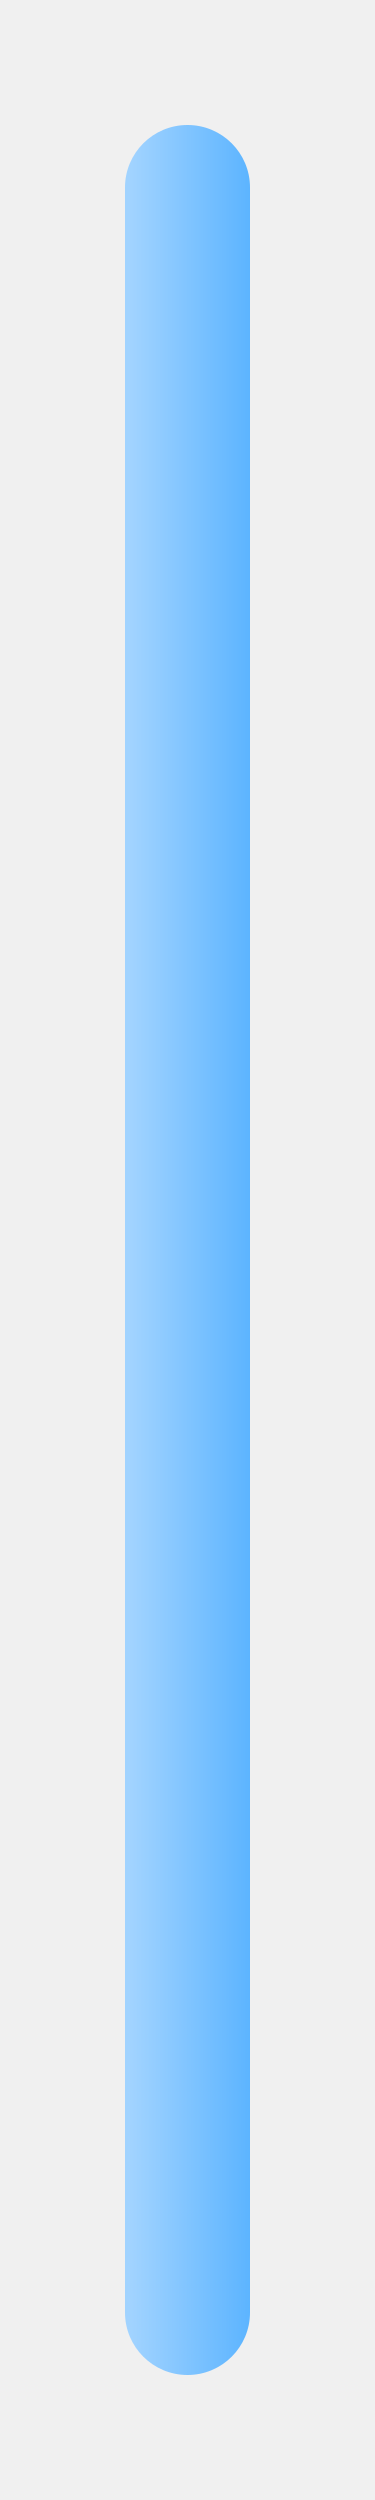
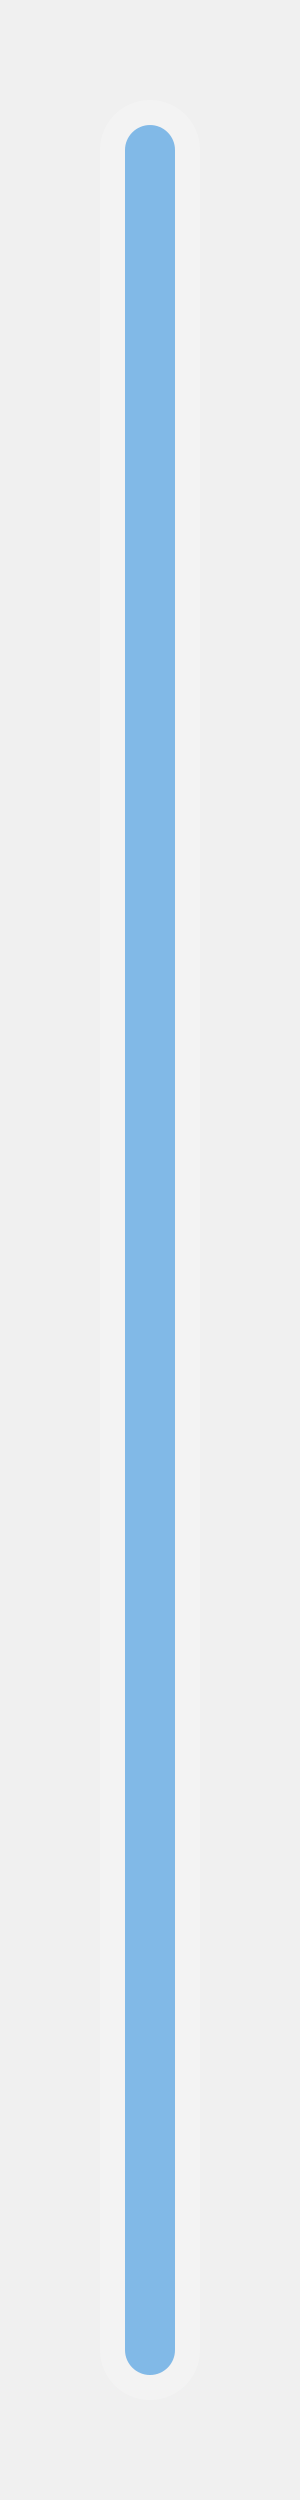
- <svg xmlns="http://www.w3.org/2000/svg" baseProfile="tiny" height="100px" version="1.1" viewBox="0 0 15 100" width="15px" x="0px" y="0px">
-   <rect fill="none" height="100" width="15" />
-   <path d="M7.5,5C8.881,5,10,6.119,10,7.5v85c0,1.381-1.119,2.5-2.5,2.5l0,0  C6.119,95,5,93.881,5,92.5v-85C5,6.119,6.119,5,7.5,5L7.5,5z" fill="url(#SVGID_1_)" />
-   <defs>
-     <linearGradient gradientUnits="userSpaceOnUse" id="SVGID_1_" x1="5.25" x2="10.026" y1="50" y2="50">
-       <stop offset="0" style="stop-color:#A1D3FF" />
-       <stop offset="1" style="stop-color:#5CB4FF" />
-     </linearGradient>
-   </defs>
+ <svg xmlns="http://www.w3.org/2000/svg" baseProfile="tiny" height="100px" version="1.1" viewBox="0 -0.001 12 100" width="12px" x="0px" y="0px">
+   <path d="M8,94c0,1.104-0.895,2-2,2l0,0c-1.104,0-2-0.896-2-2V6c0-1.104,0.896-2,2-2l0,0  c1.105,0,2,0.896,2,2V94z" fill="#FFFFFF" fill-opacity="0.2" stroke-opacity="0.2" />
+   <path d="M6,95c-0.551,0-1-0.449-1-1V6c0-0.551,0.449-1,1-1c0.553,0,1,0.449,1,1v88  C7,94.551,6.553,95,6,95z" fill="#1080DD" fill-opacity="0.5" stroke-opacity="0.5" />
+   <rect fill="none" height="100" width="12" />
</svg>
